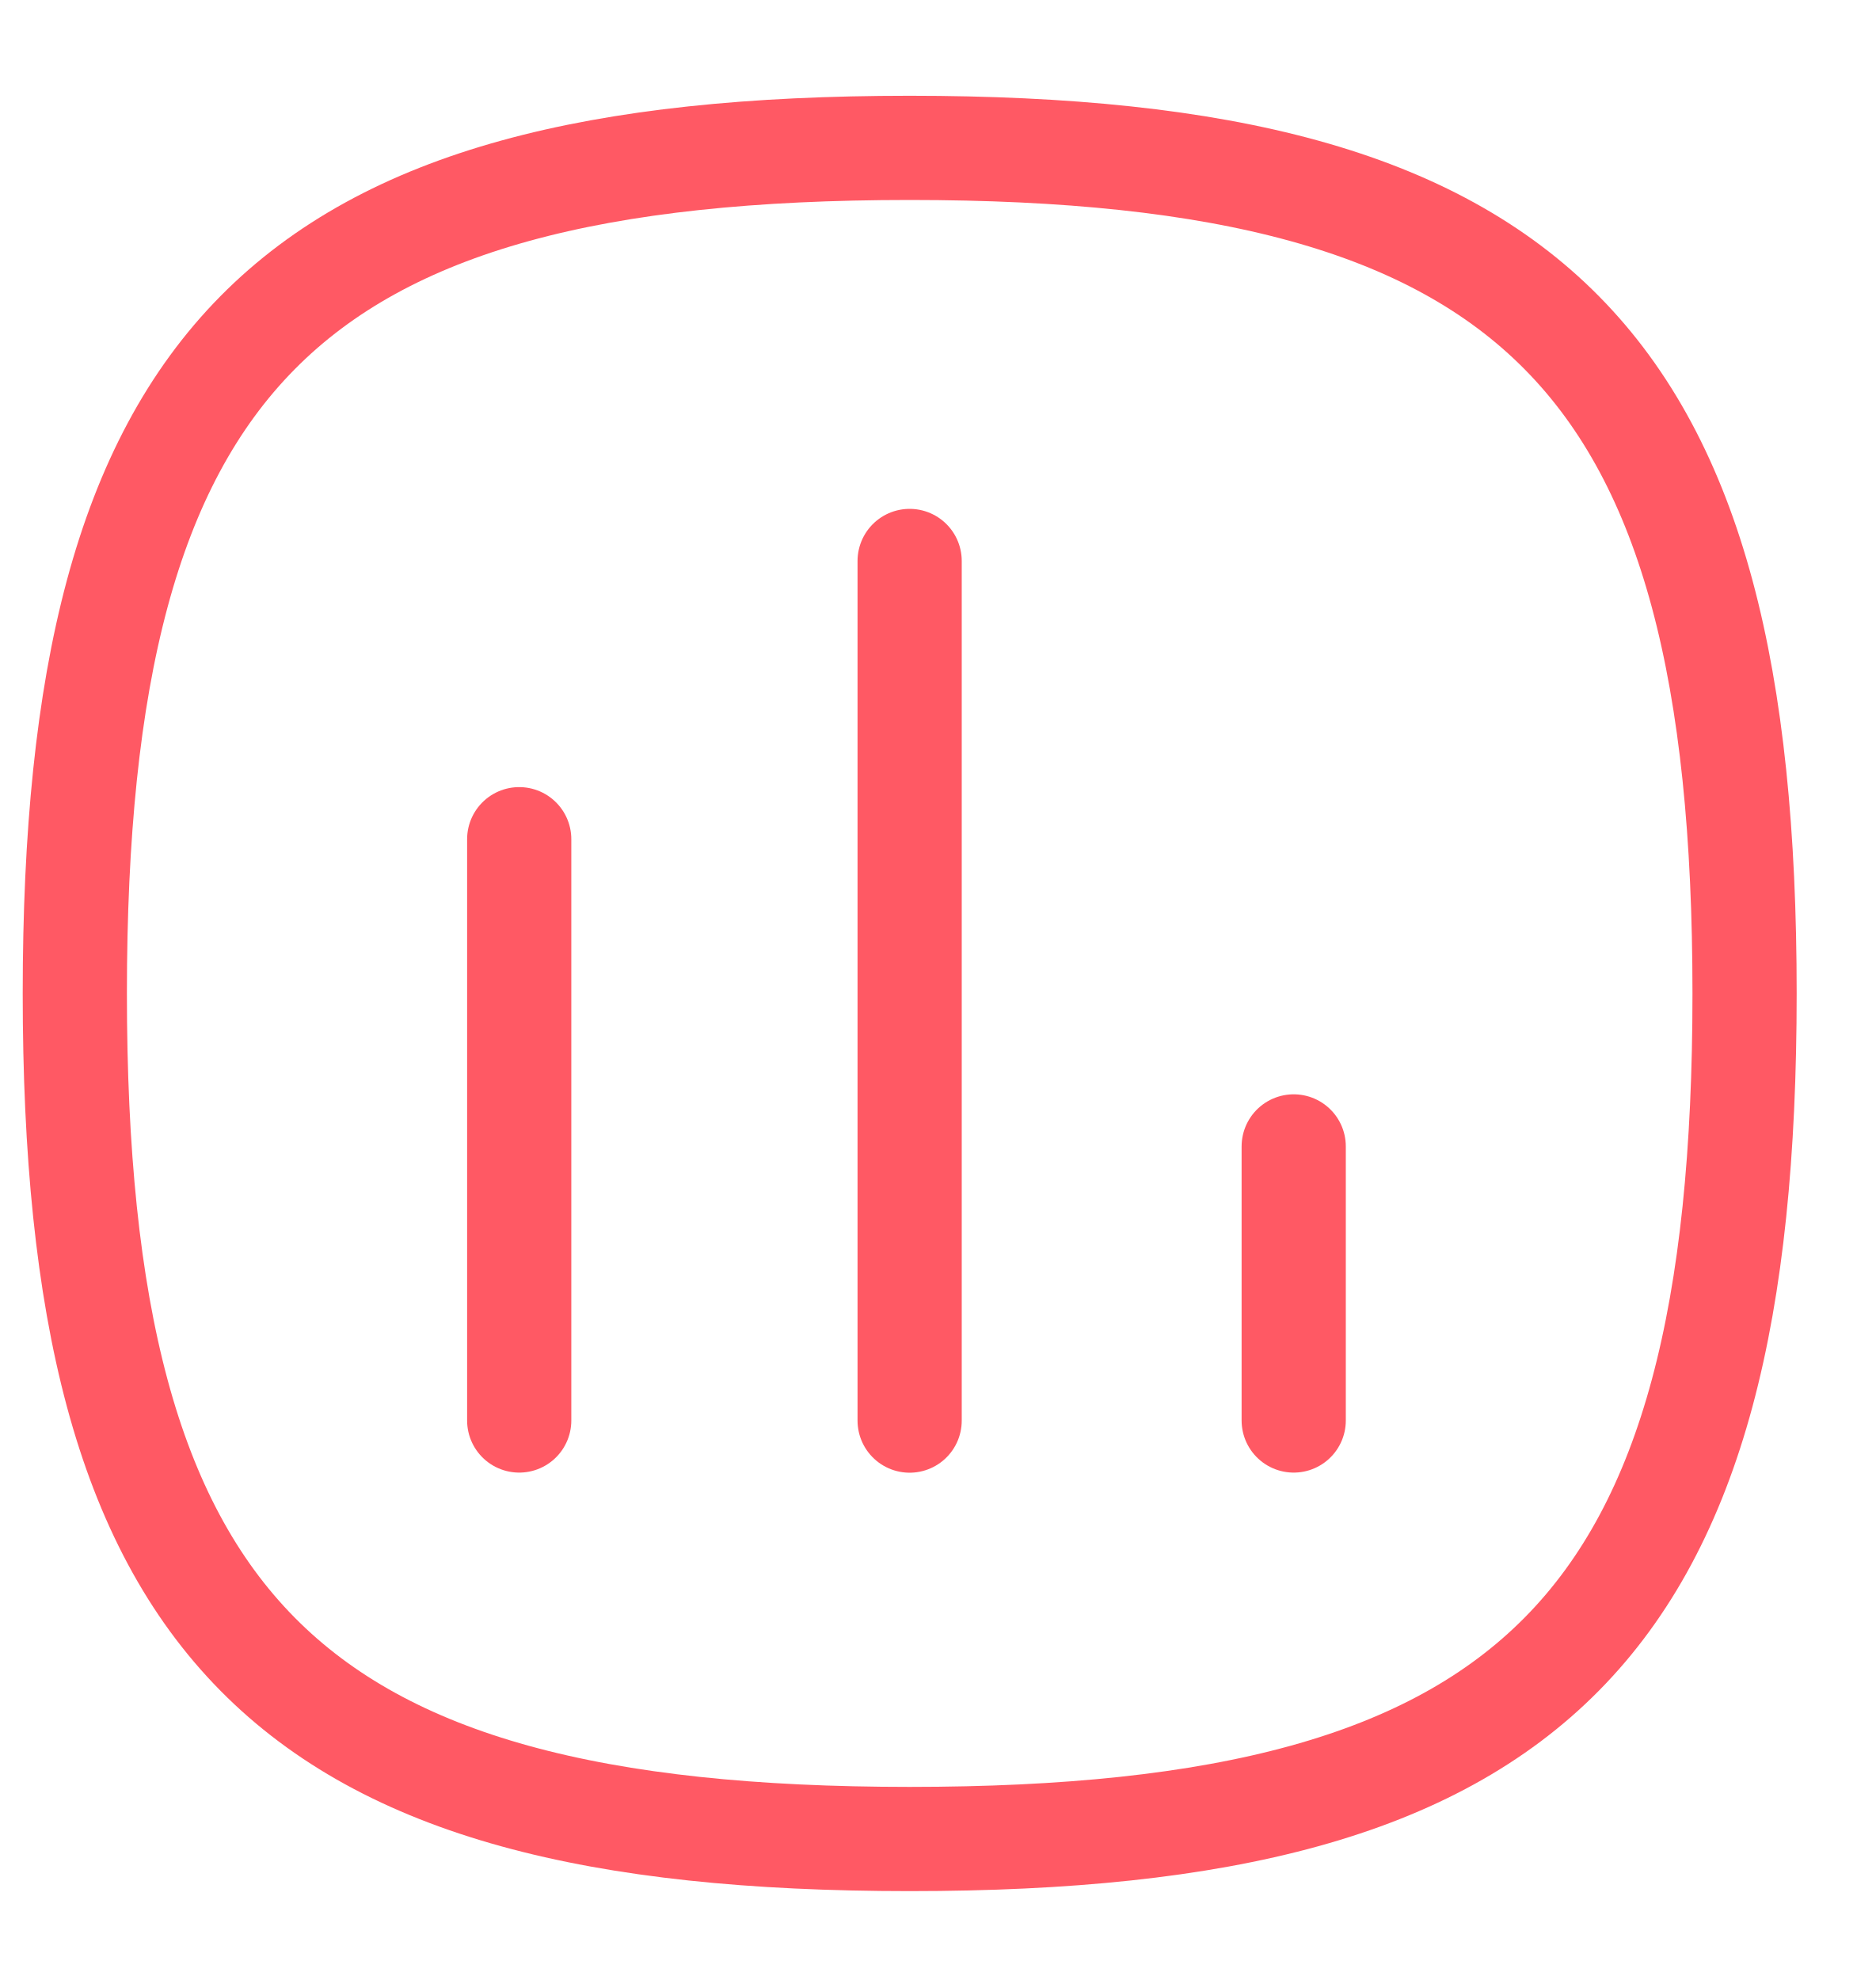
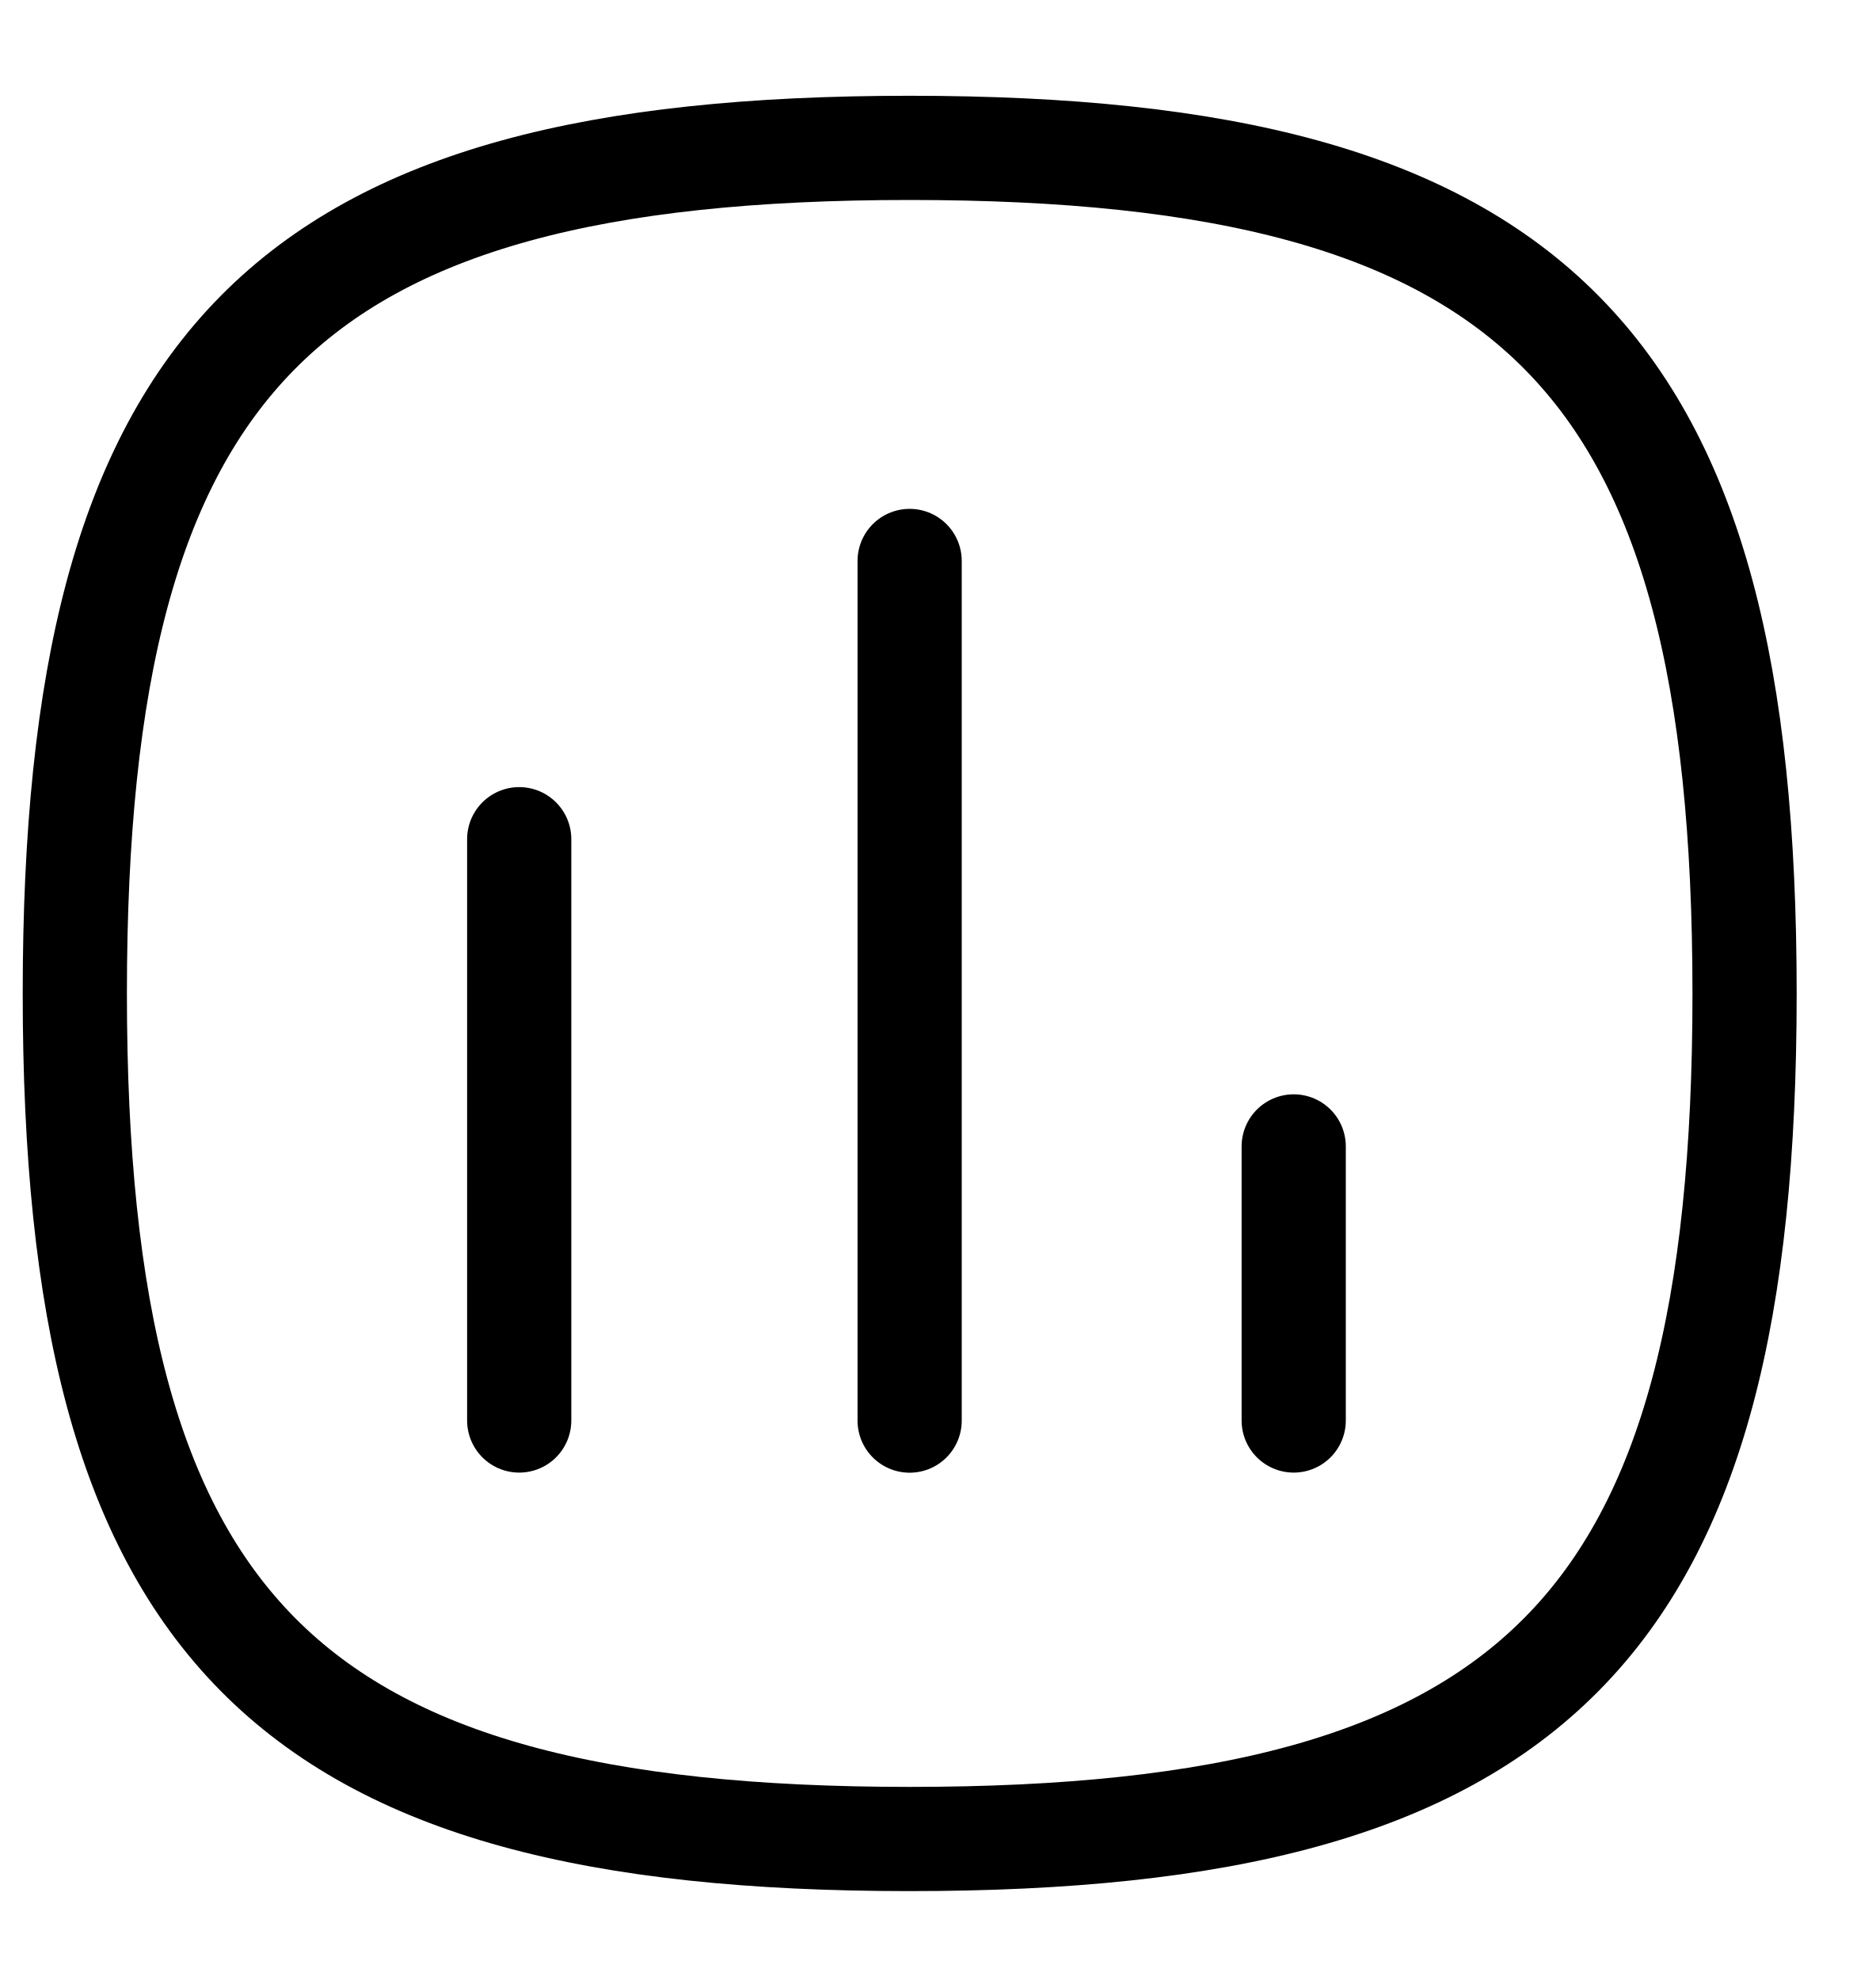
<svg xmlns="http://www.w3.org/2000/svg" width="18" height="19" viewBox="0 0 18 19" fill="none">
  <g id="Chart">
-     <path id="Stroke 1" d="M4.983 8.053V13.631" stroke="#FF5964" stroke-linecap="round" stroke-linejoin="round" />
-     <path id="Stroke 2" d="M8.73 5.383V13.632" stroke="#FF5964" stroke-linecap="round" stroke-linejoin="round" />
-     <path id="Stroke 3" d="M12.416 11.001V13.631" stroke="#FF5964" stroke-linecap="round" stroke-linejoin="round" />
-     <path id="Stroke 4" fill-rule="evenodd" clip-rule="evenodd" d="M0.718 9.533C0.718 3.448 2.721 1.419 8.73 1.419C14.739 1.419 16.743 3.448 16.743 9.533C16.743 15.618 14.739 17.647 8.73 17.647C2.721 17.647 0.718 15.618 0.718 9.533Z" stroke="#FF5964" stroke-linecap="round" stroke-linejoin="round" />
+     <path id="Stroke 1" d="M4.983 8.053V13.631" stroke="currentColor" stroke-linecap="round" stroke-linejoin="round" />
+     <path id="Stroke 2" d="M8.73 5.383V13.632" stroke="currentColor" stroke-linecap="round" stroke-linejoin="round" />
+     <path id="Stroke 3" d="M12.416 11.001V13.631" stroke="currentColor" stroke-linecap="round" stroke-linejoin="round" />
+     <path id="Stroke 4" fill-rule="evenodd" clip-rule="evenodd" d="M0.718 9.533C0.718 3.448 2.721 1.419 8.73 1.419C14.739 1.419 16.743 3.448 16.743 9.533C16.743 15.618 14.739 17.647 8.73 17.647C2.721 17.647 0.718 15.618 0.718 9.533Z" stroke="currentColor" stroke-linecap="round" stroke-linejoin="round" />
  </g>
</svg>
